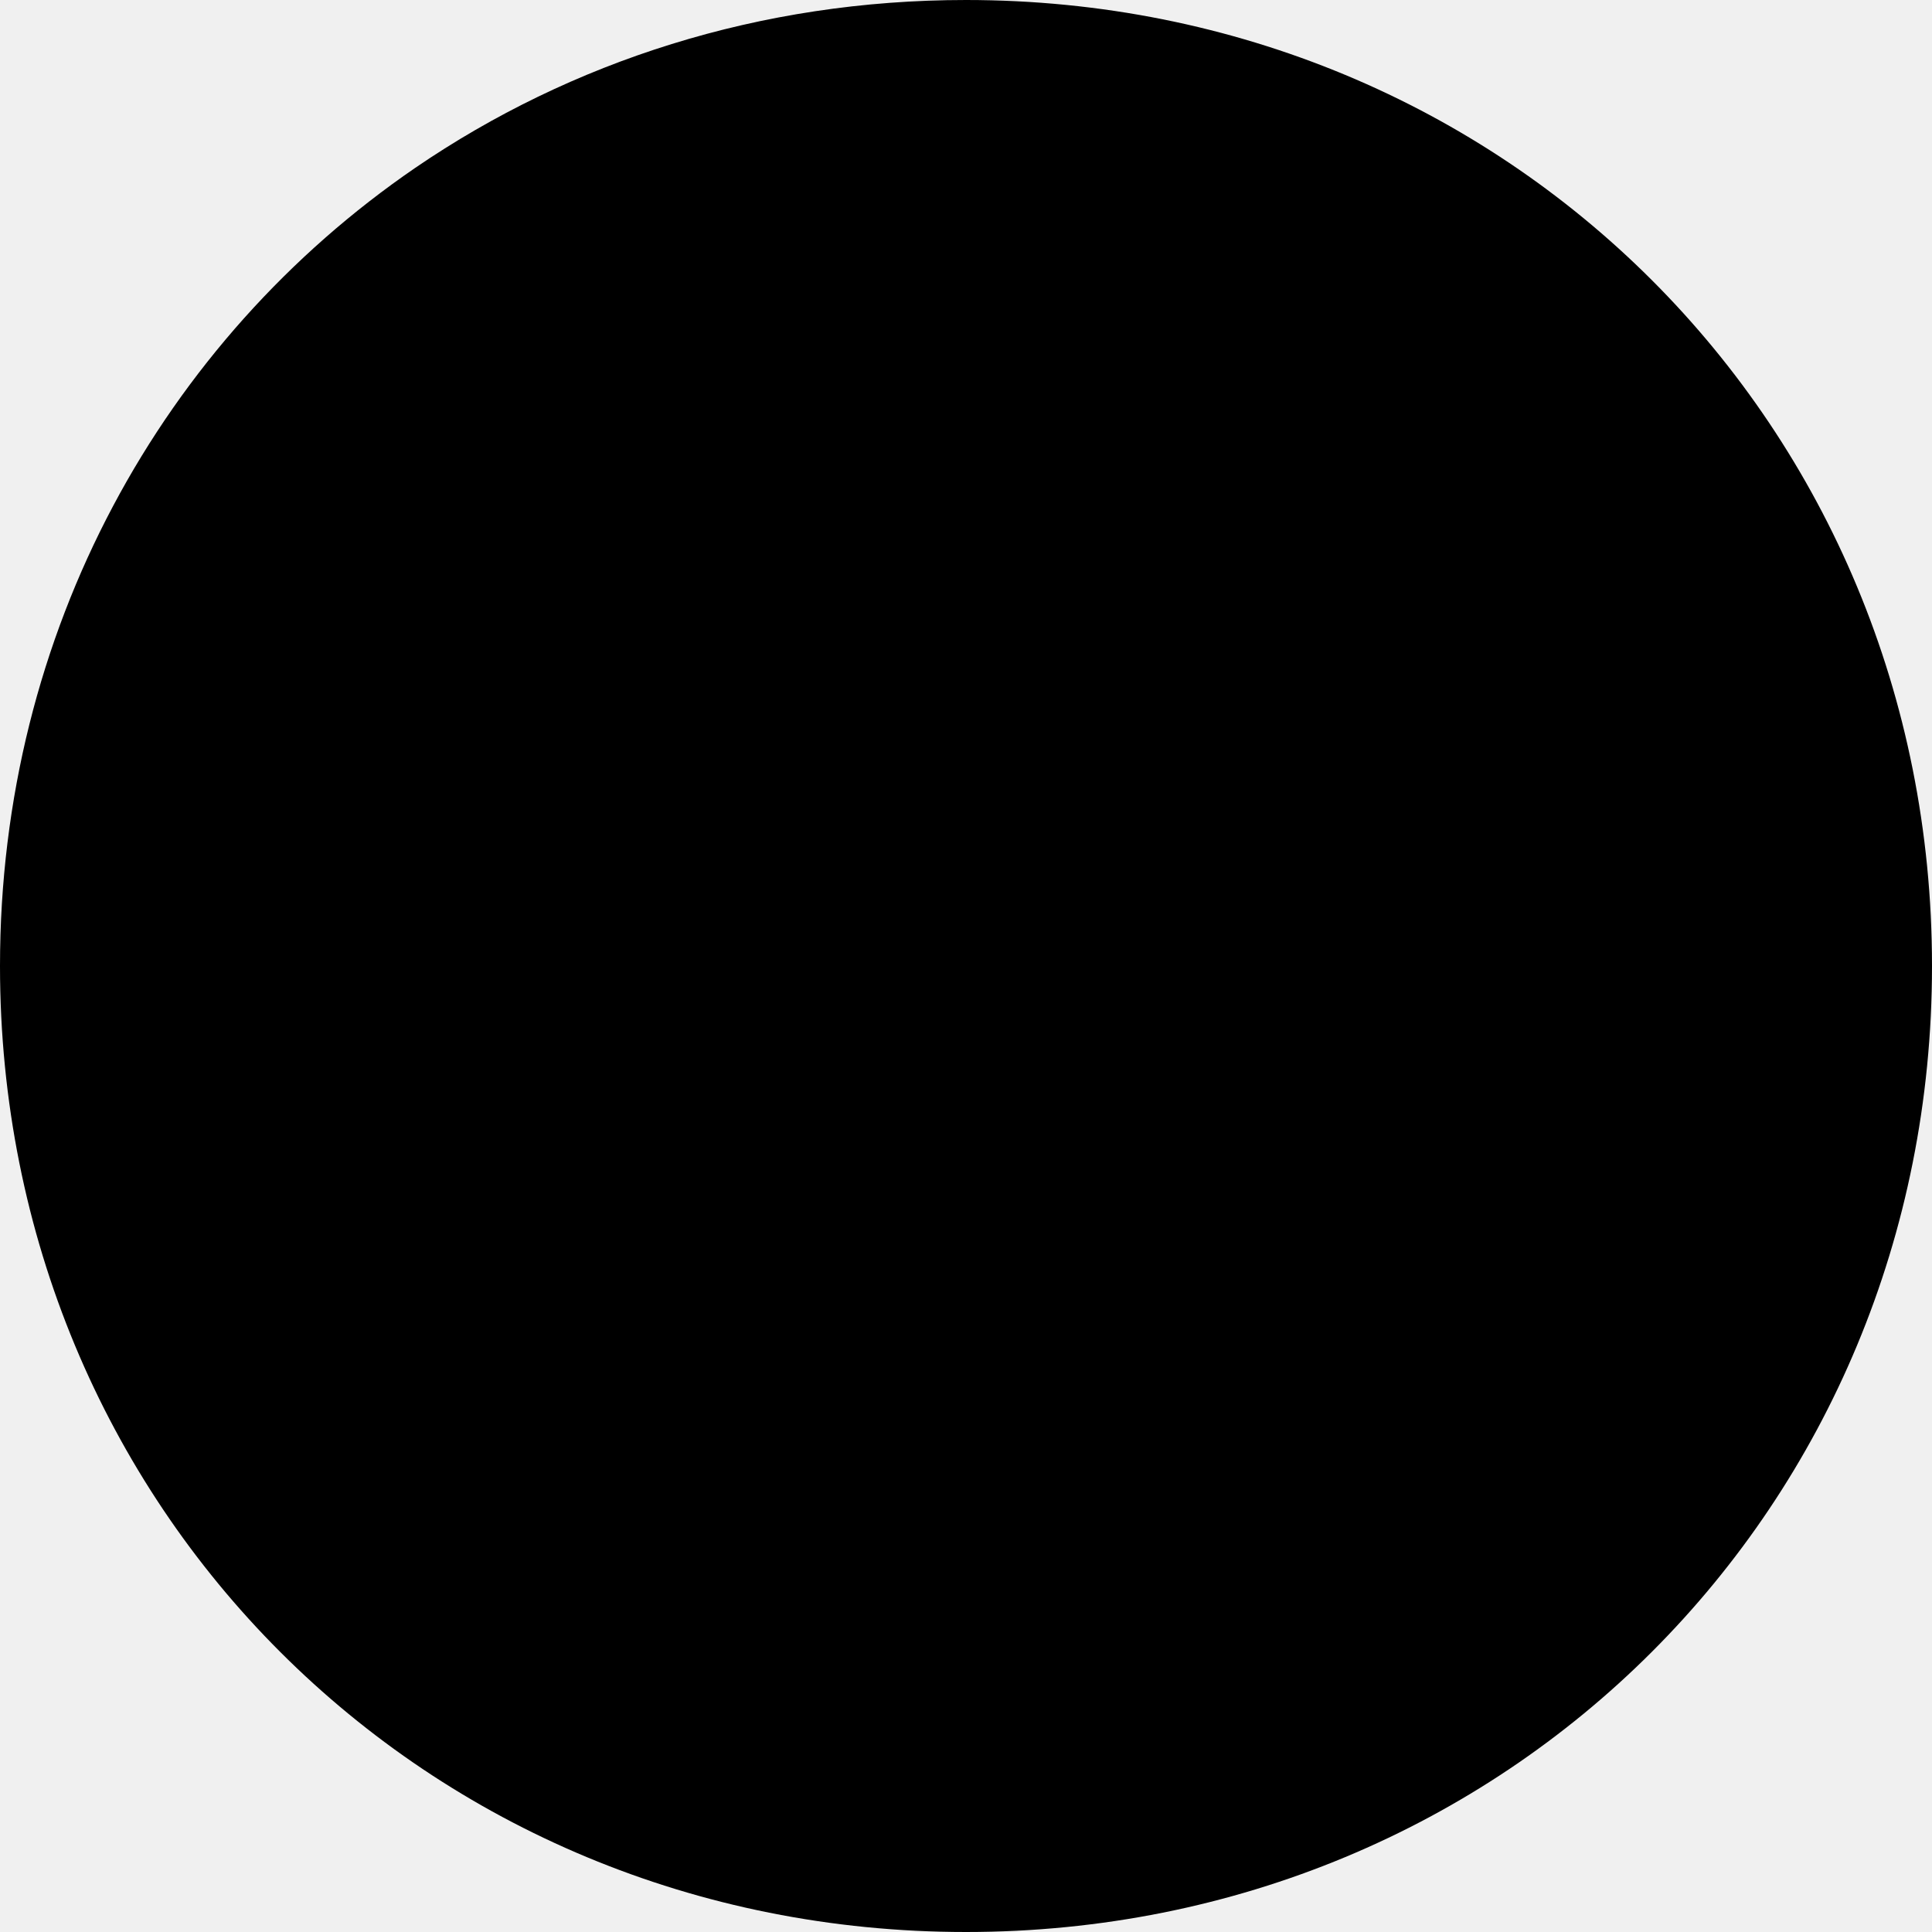
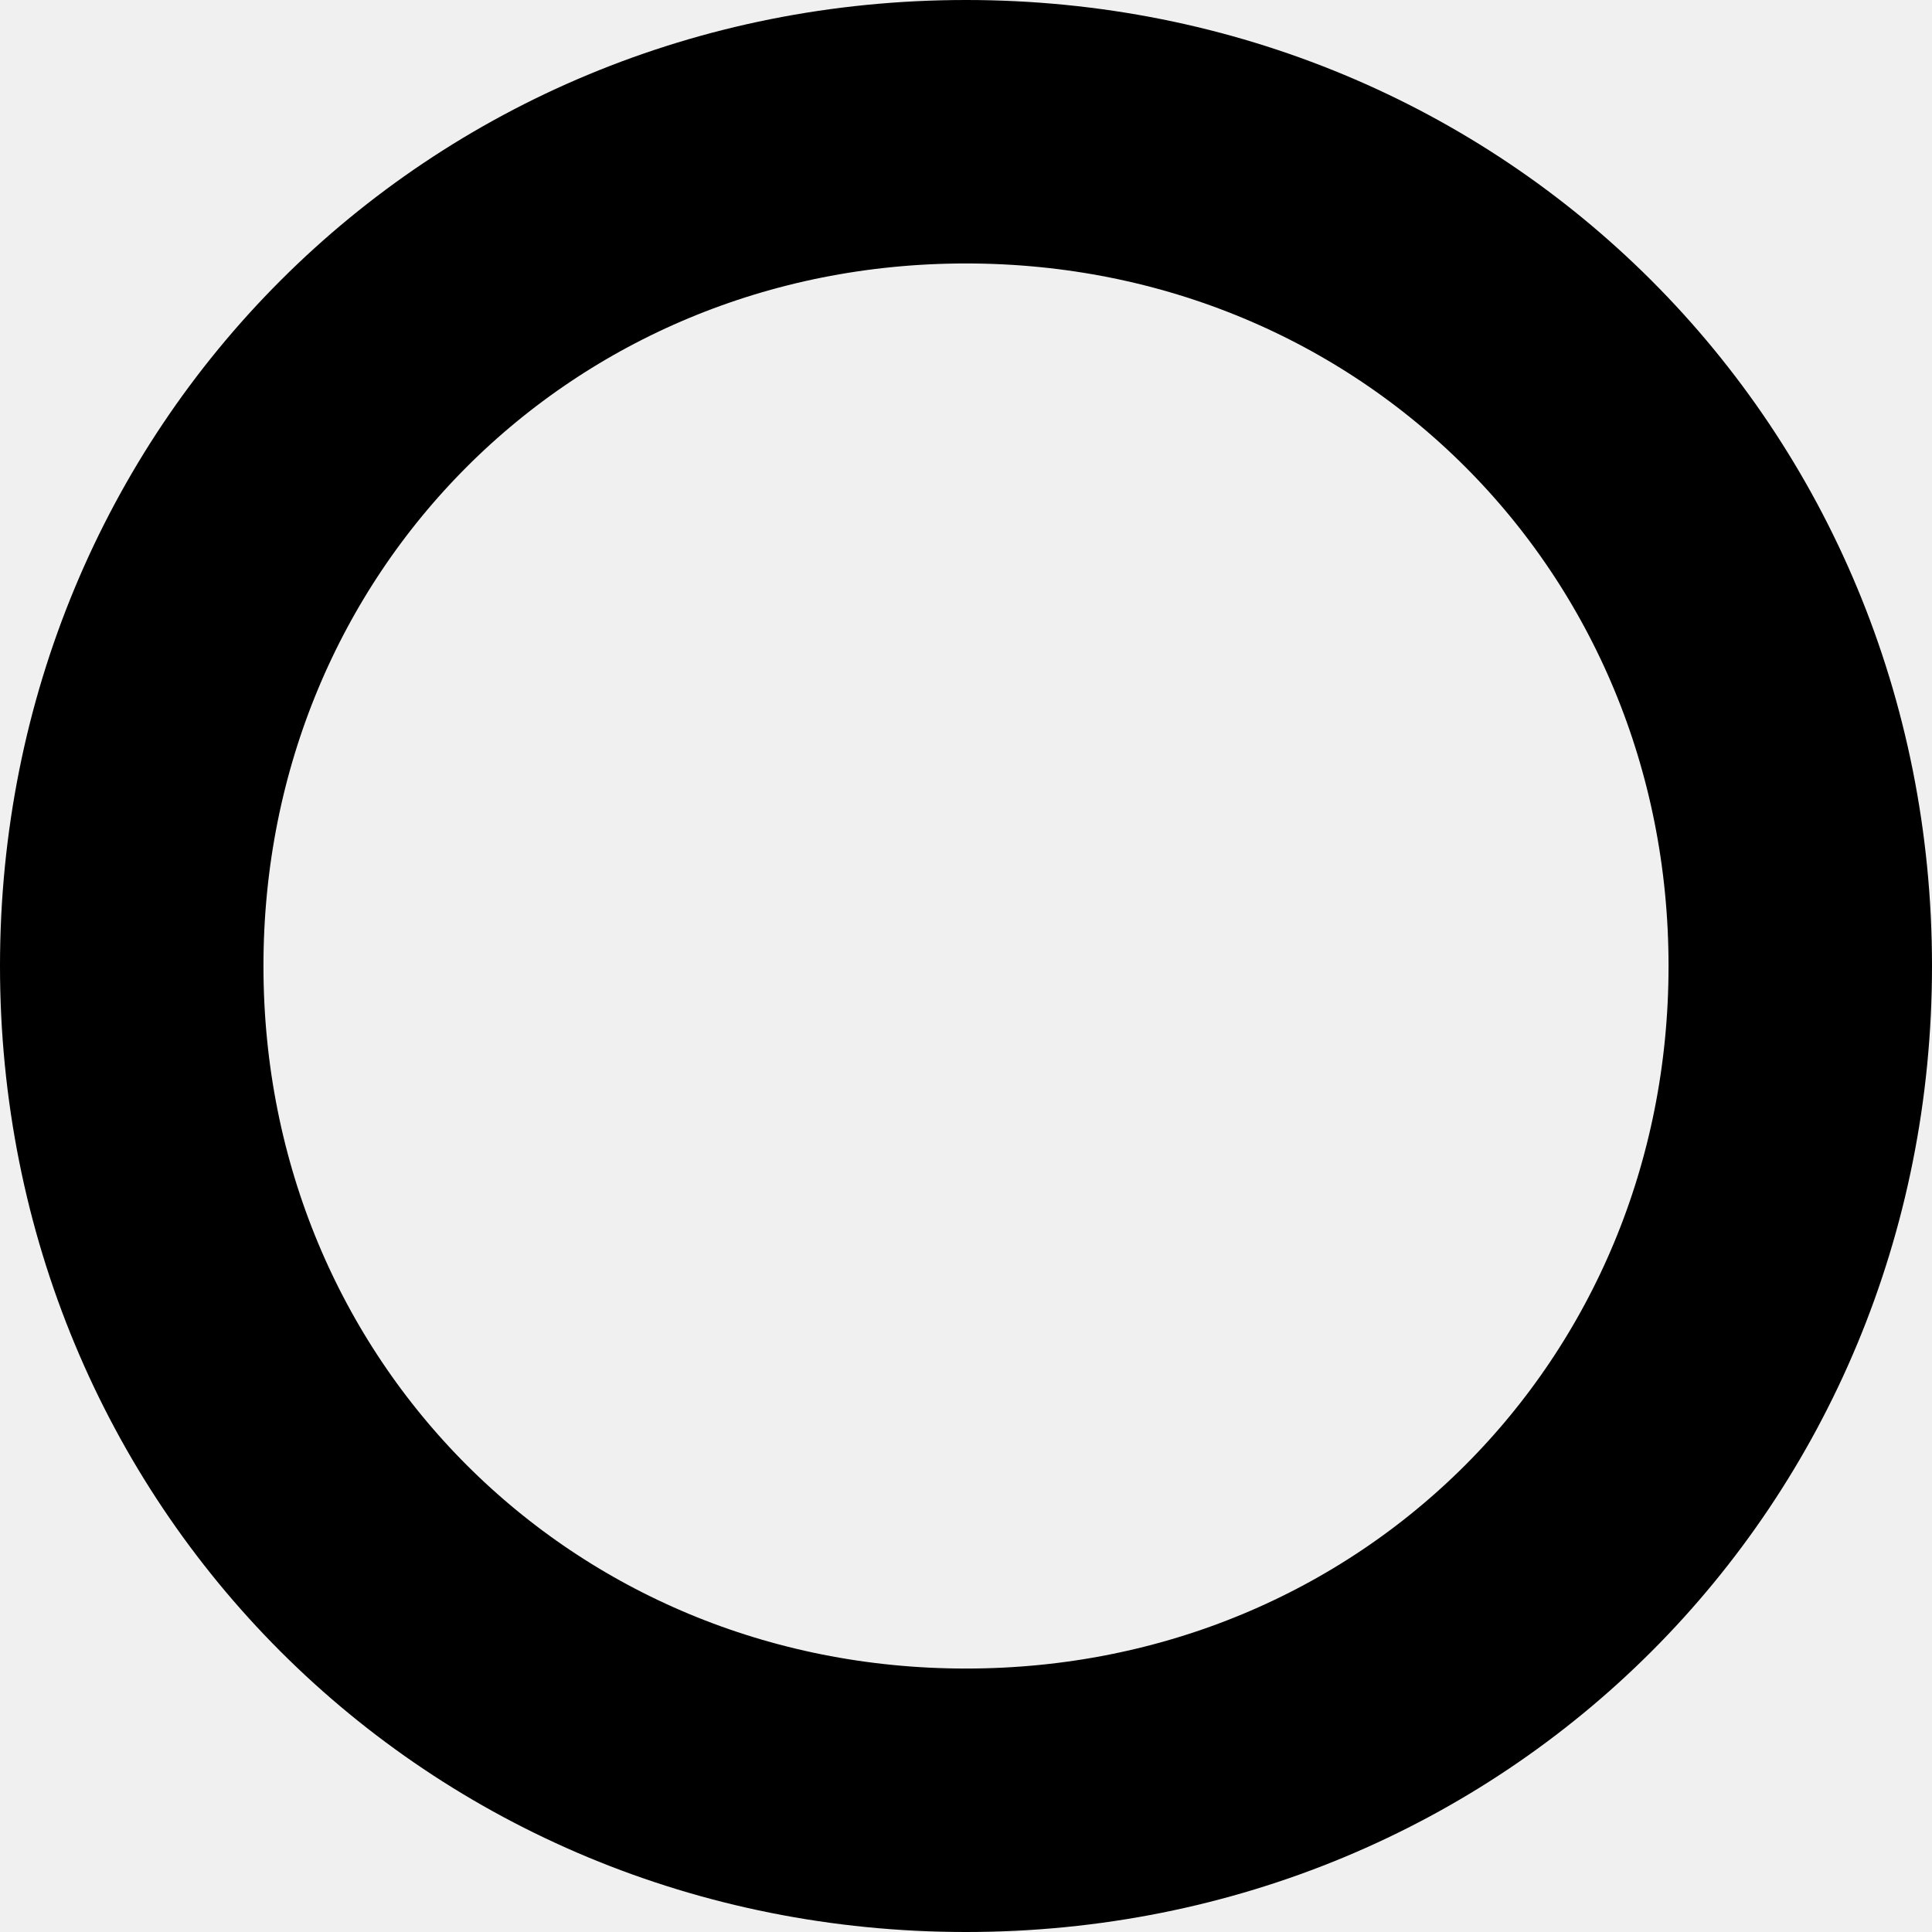
- <svg xmlns="http://www.w3.org/2000/svg" version="1.1" width="6px" height="6px">
-   <g transform="matrix(1 0 0 1 -54 -12 )">
-     <path d="M 0 3  C 0 1.96  0.506 1.058  1.29 0.521  C 1.773 0.191  2.36 0  3 0  C 4.68 0  6 1.32  6 3  C 6 4.68  4.68 6  3 6  C 1.32 6  0 4.68  0 3  Z " fill-rule="nonzero" fill="#000000" stroke="none" transform="matrix(1 0 0 1 54 12 )" />
+ <svg xmlns="http://www.w3.org/2000/svg" version="1.1" width="22px" height="22px">
+   <g transform="matrix(1 0 0 1 -46 -4 )">
+     <path d="M 57 6  C 62.04 6  66 9.96  66 15  C 66 20.04  62.04 24  57 24  C 51.96 24  48 20.04  48 15  C 48 9.96  51.96 6  57 6  Z " fill-rule="nonzero" fill="#ffffff" stroke="none" fill-opacity="0" />
+     <path d="M 57 5.5  C 62.32 5.5  66.5 9.68  66.5 15  C 66.5 20.32  62.32 24.5  57 24.5  C 51.68 24.5  47.5 20.32  47.5 15  C 47.5 9.68  51.68 5.5  57 5.5  Z " stroke-width="3" stroke="#000000" fill="none" />
  </g>
</svg>
